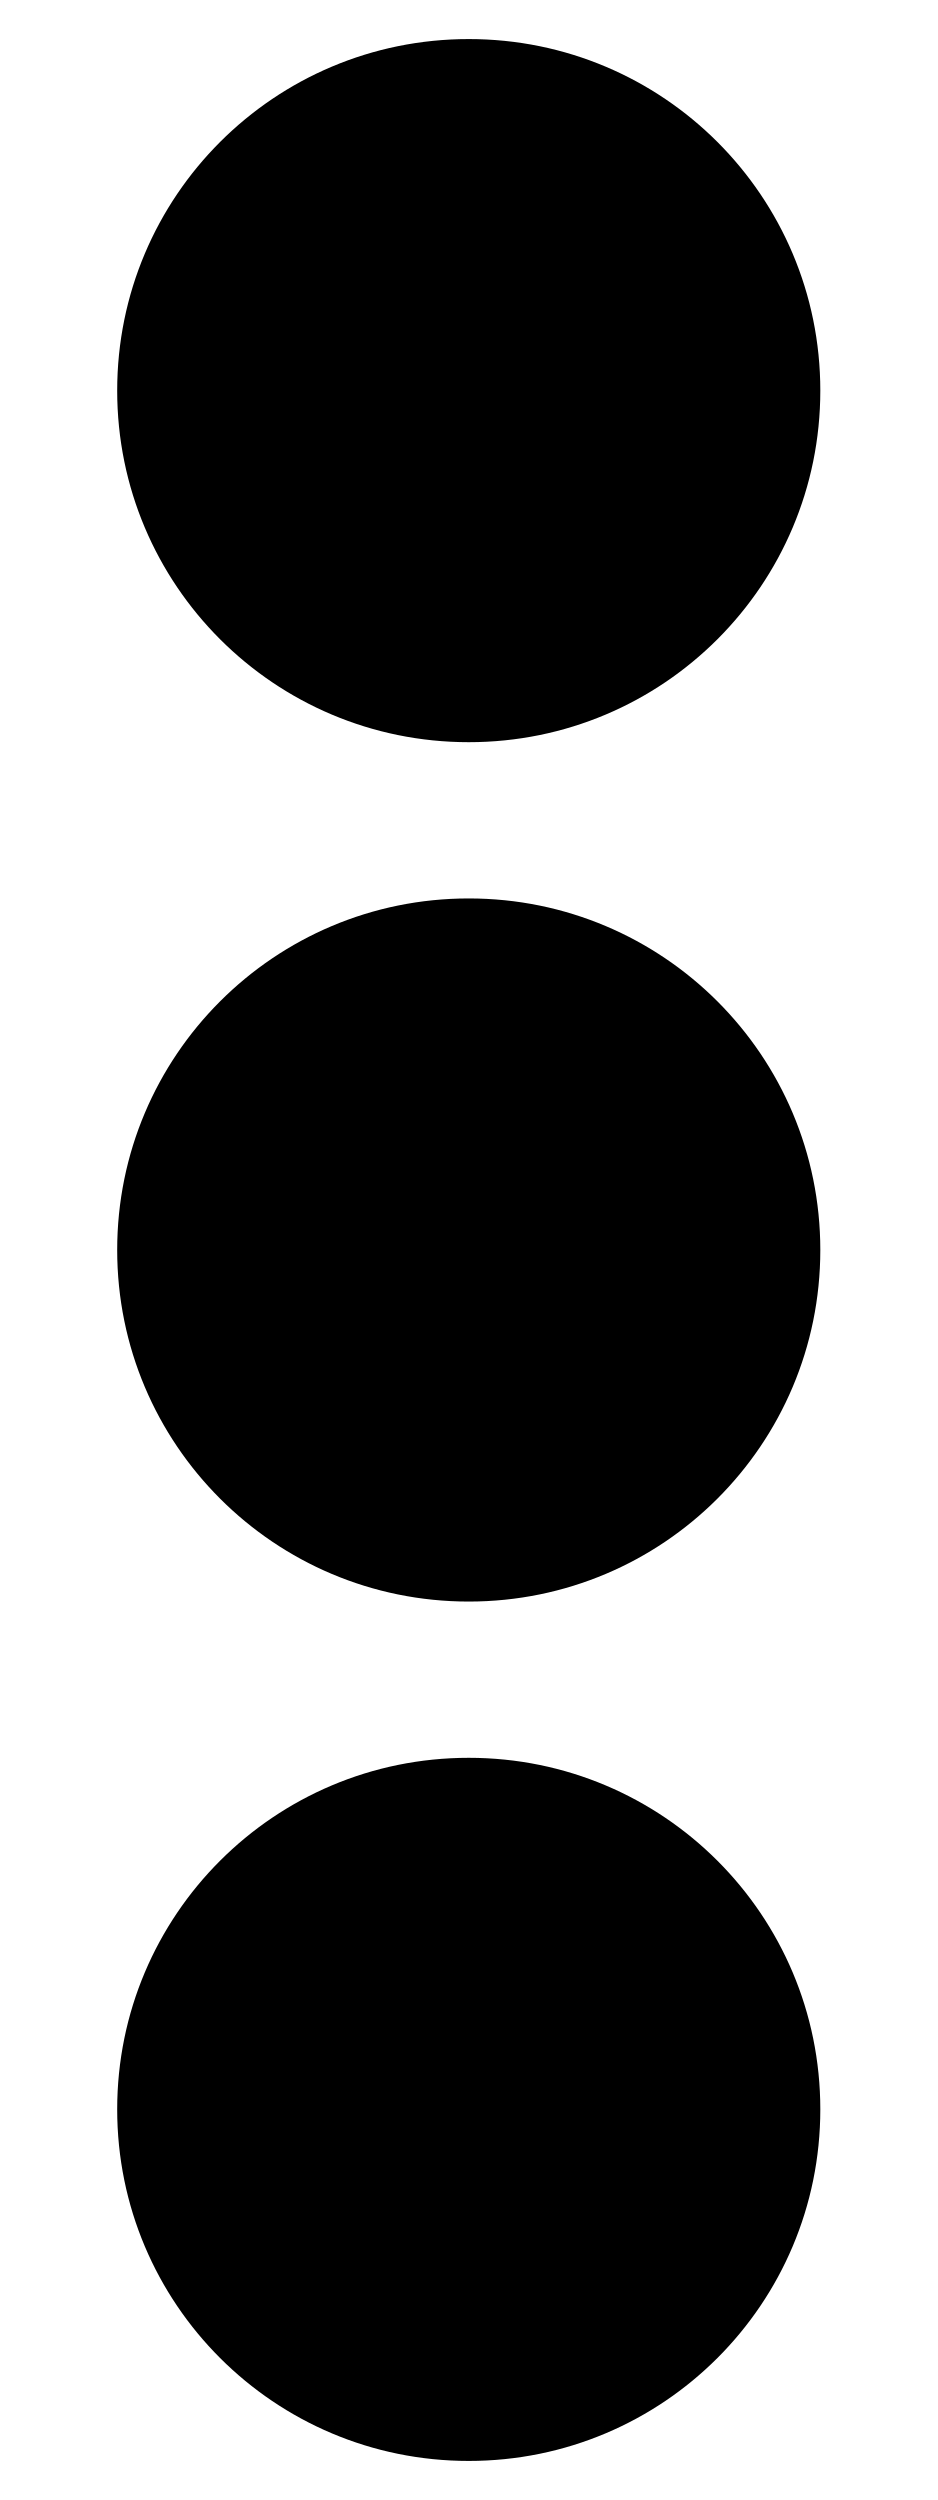
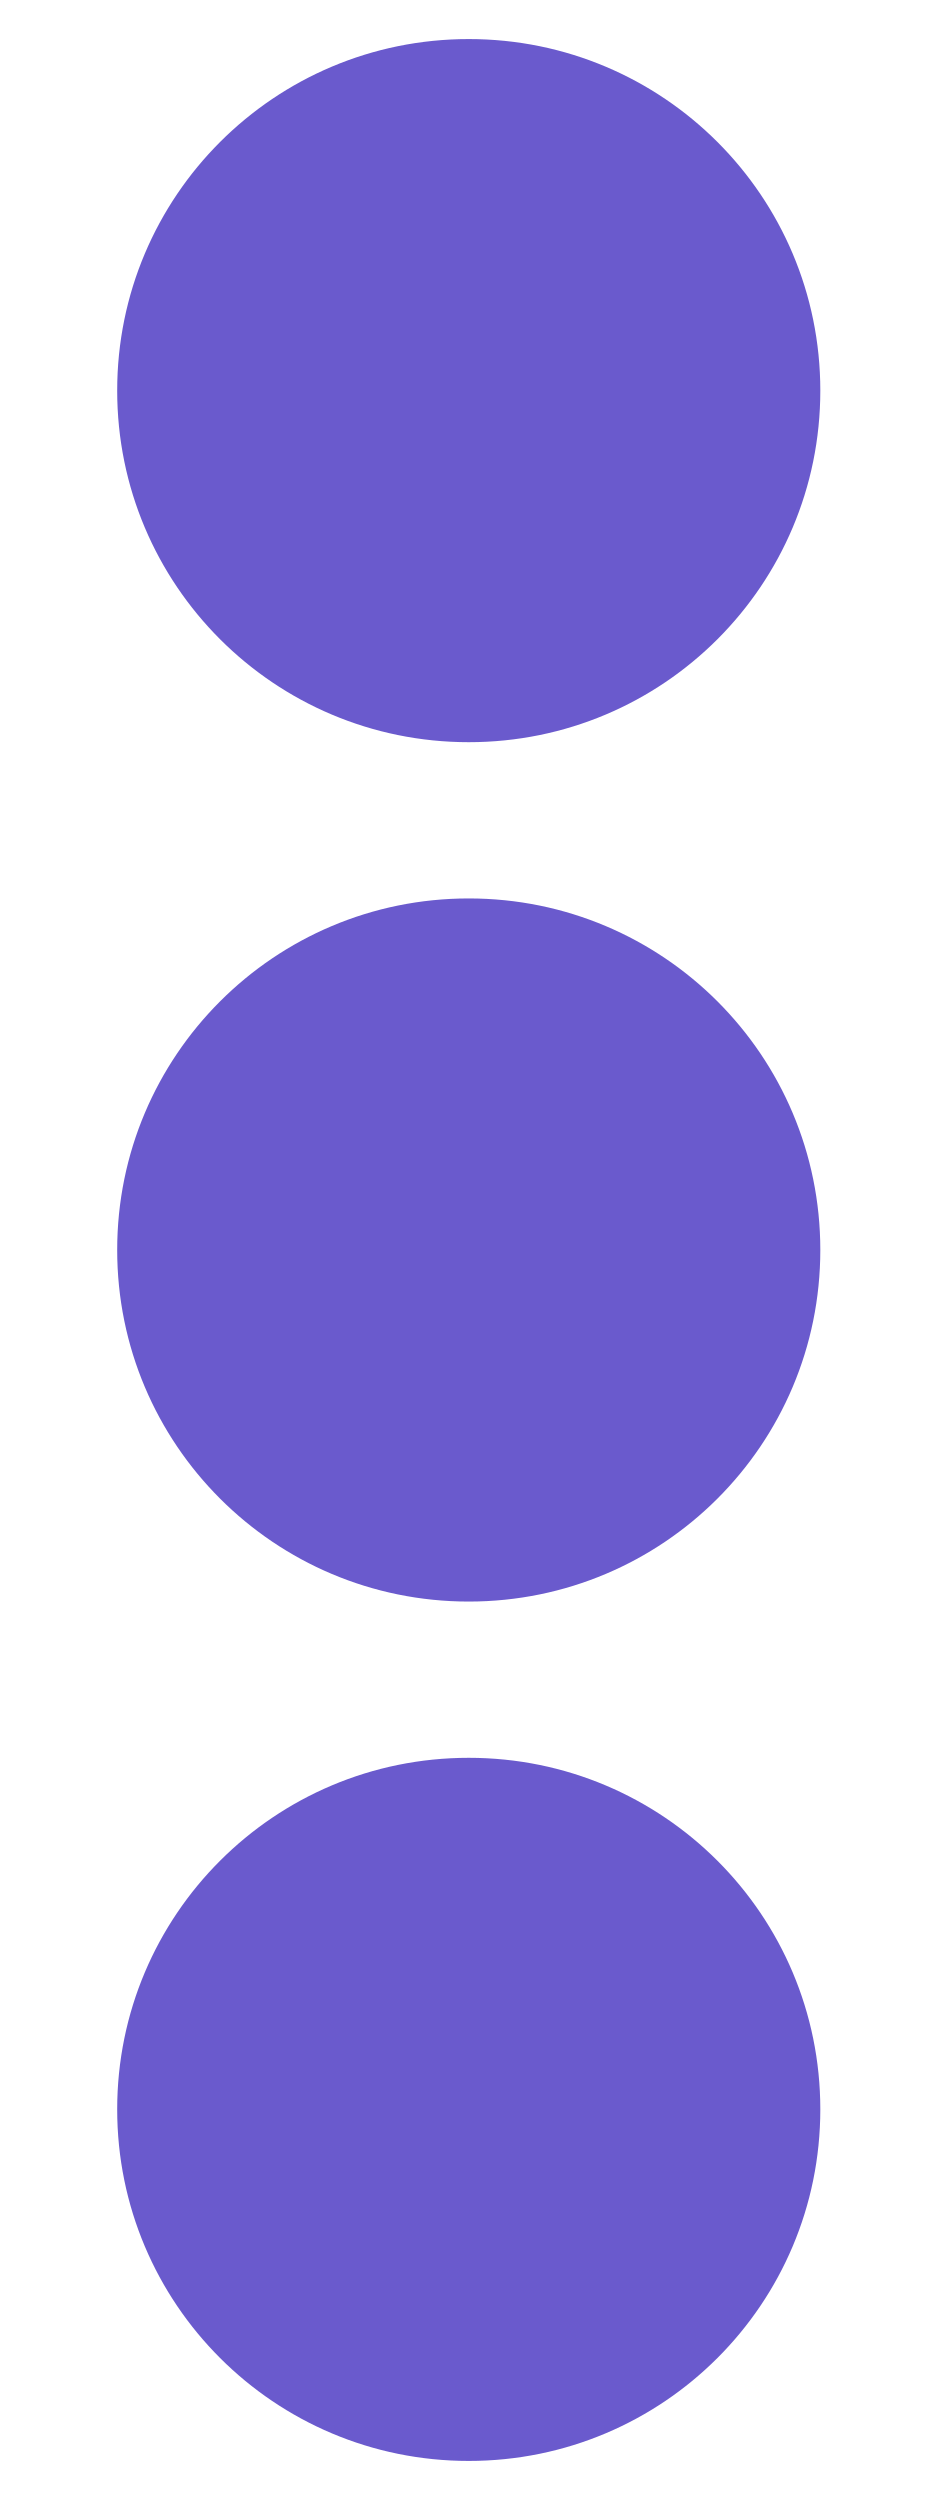
<svg xmlns="http://www.w3.org/2000/svg" aria-hidden="true" focusable="false" data-prefix="fas" data-icon="ellipsis-v" class="svg-inline--fa fa-ellipsis-v fa-w-6" role="img" viewBox="0 0 192 512">
-   <path fill="currentColor" d="M96 184c39.8 0 72 32.2 72 72s-32.2 72-72 72-72-32.2-72-72 32.2-72 72-72zM24 80c0 39.8 32.2 72 72 72s72-32.2 72-72S135.8 8 96 8 24 40.2 24 80zm0 352c0 39.8 32.2 72 72 72s72-32.2 72-72-32.2-72-72-72-72 32.2-72 72z" />
+   <path fill="slateblue" d="M96 184c39.8 0 72 32.2 72 72s-32.2 72-72 72-72-32.2-72-72 32.2-72 72-72zM24 80c0 39.8 32.2 72 72 72s72-32.2 72-72S135.8 8 96 8 24 40.2 24 80zm0 352c0 39.8 32.2 72 72 72s72-32.2 72-72-32.2-72-72-72-72 32.2-72 72z" />
</svg>
